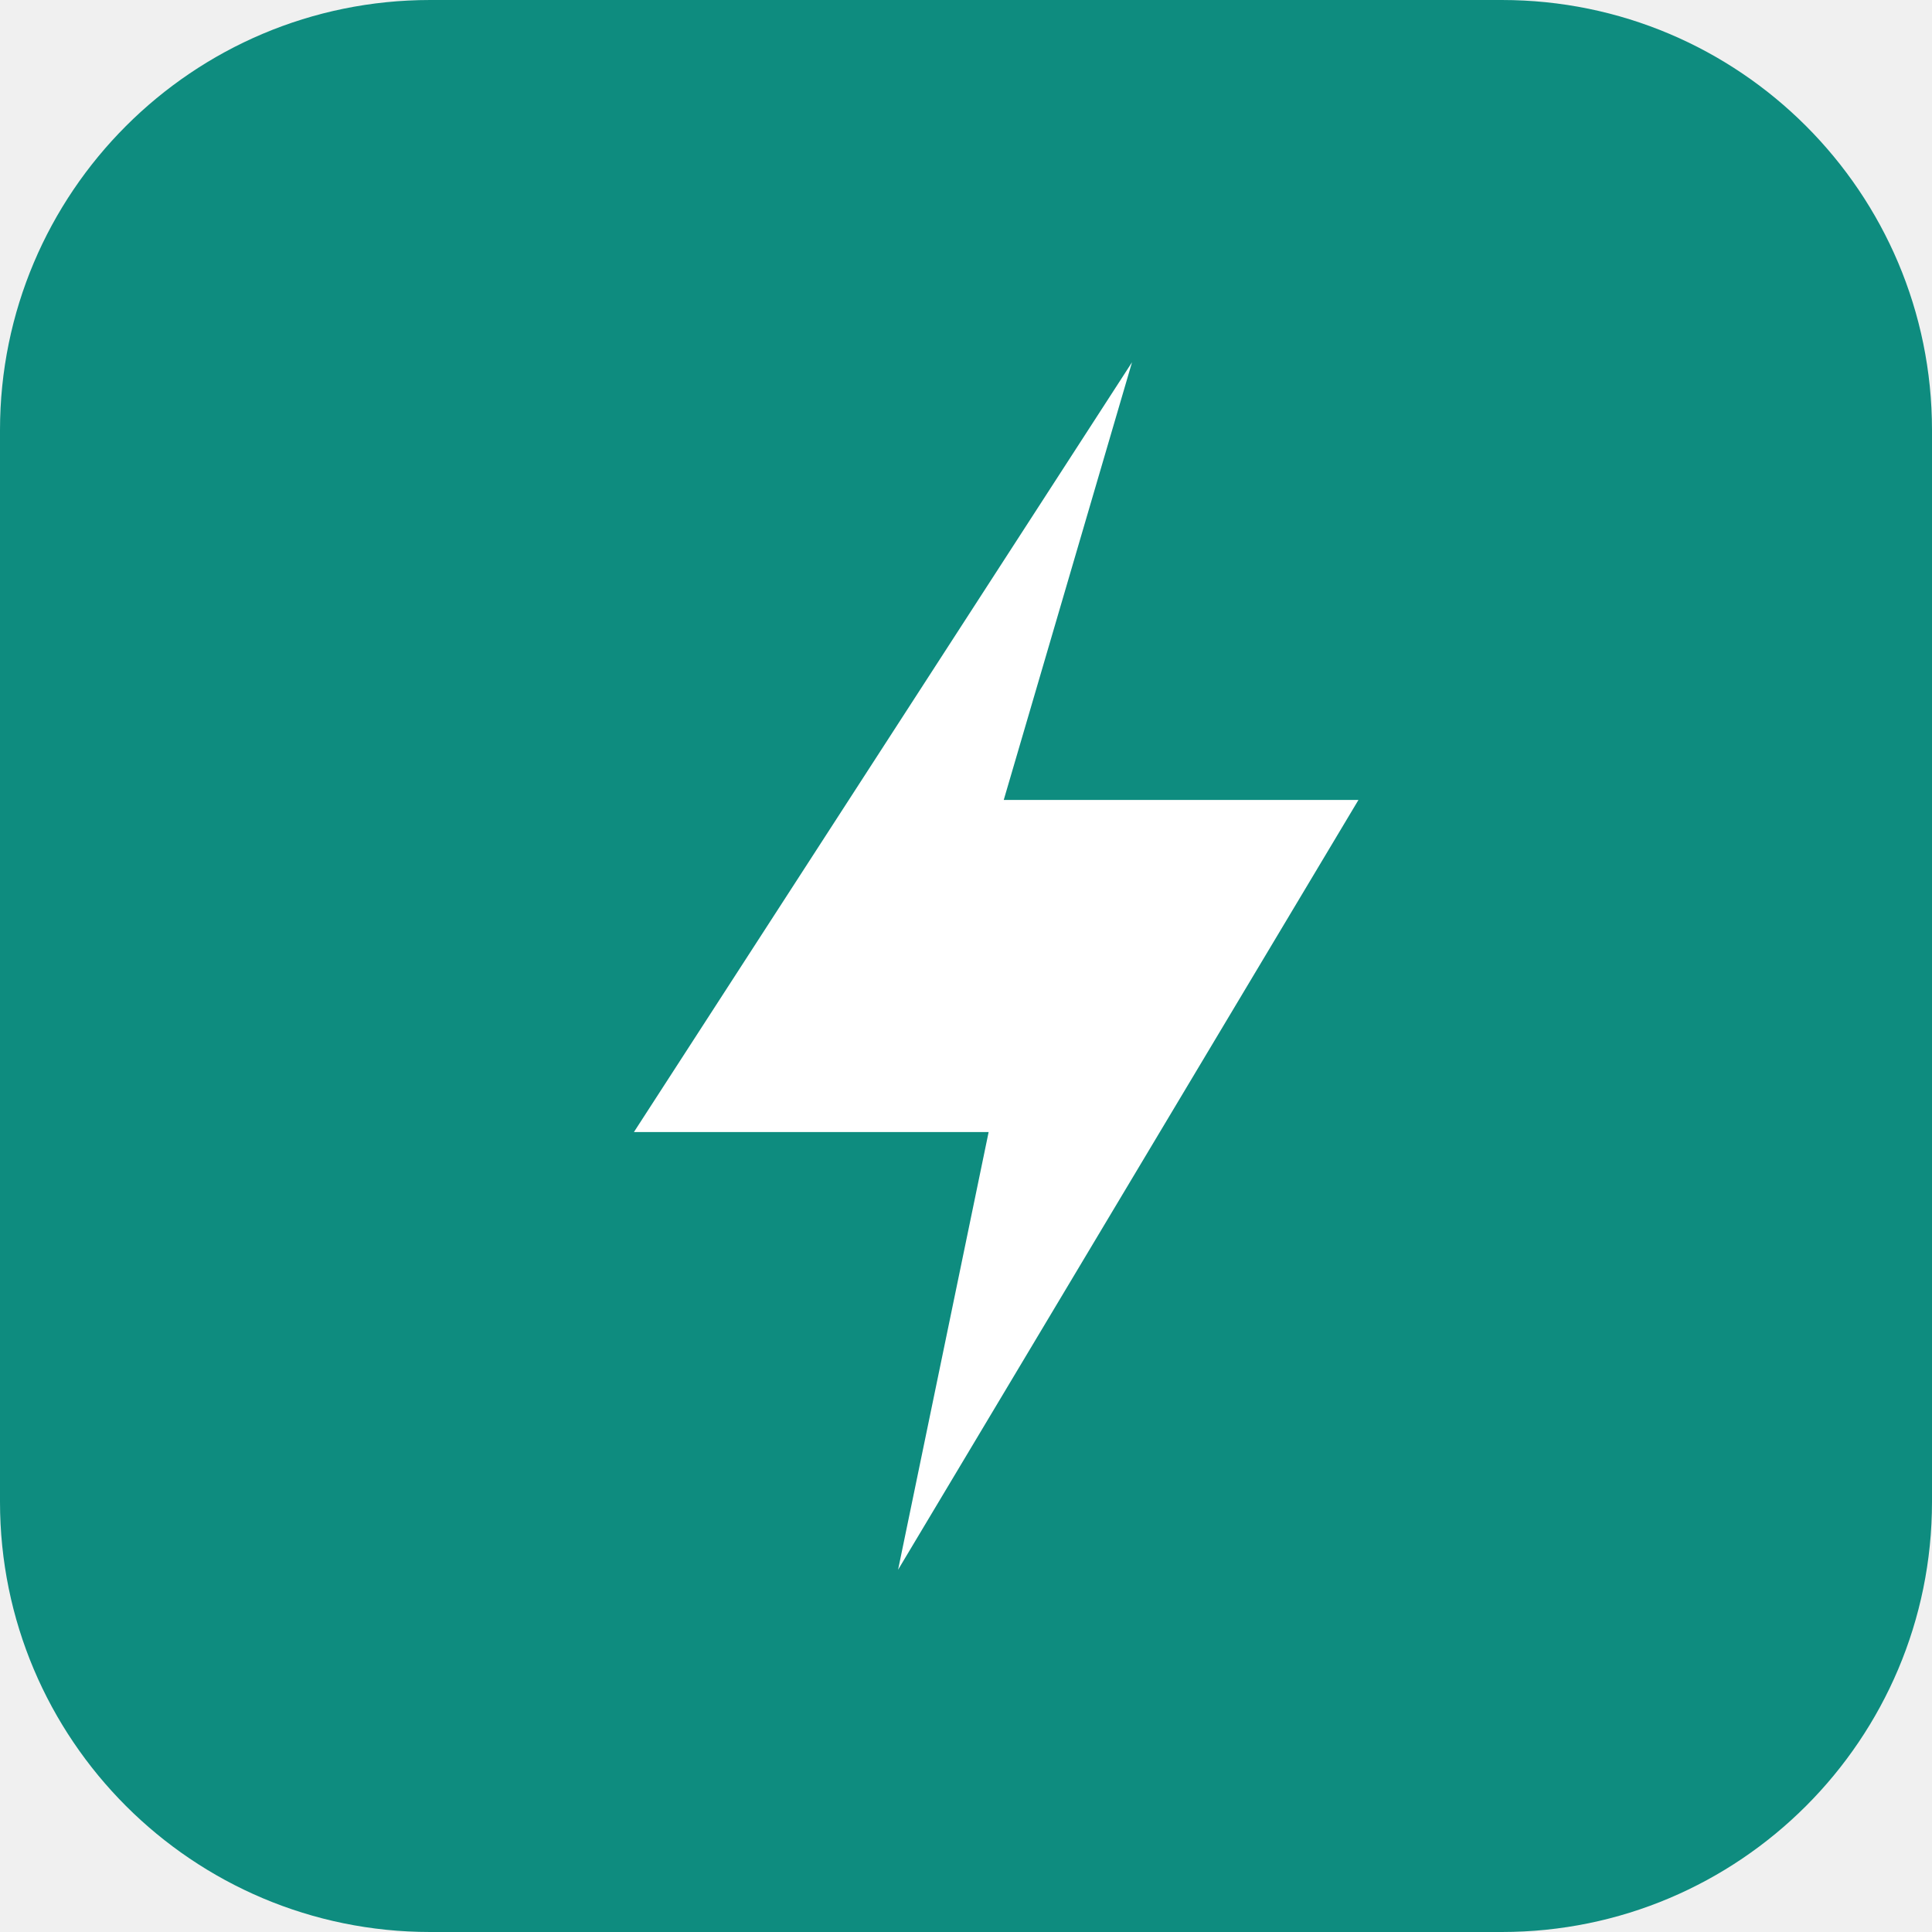
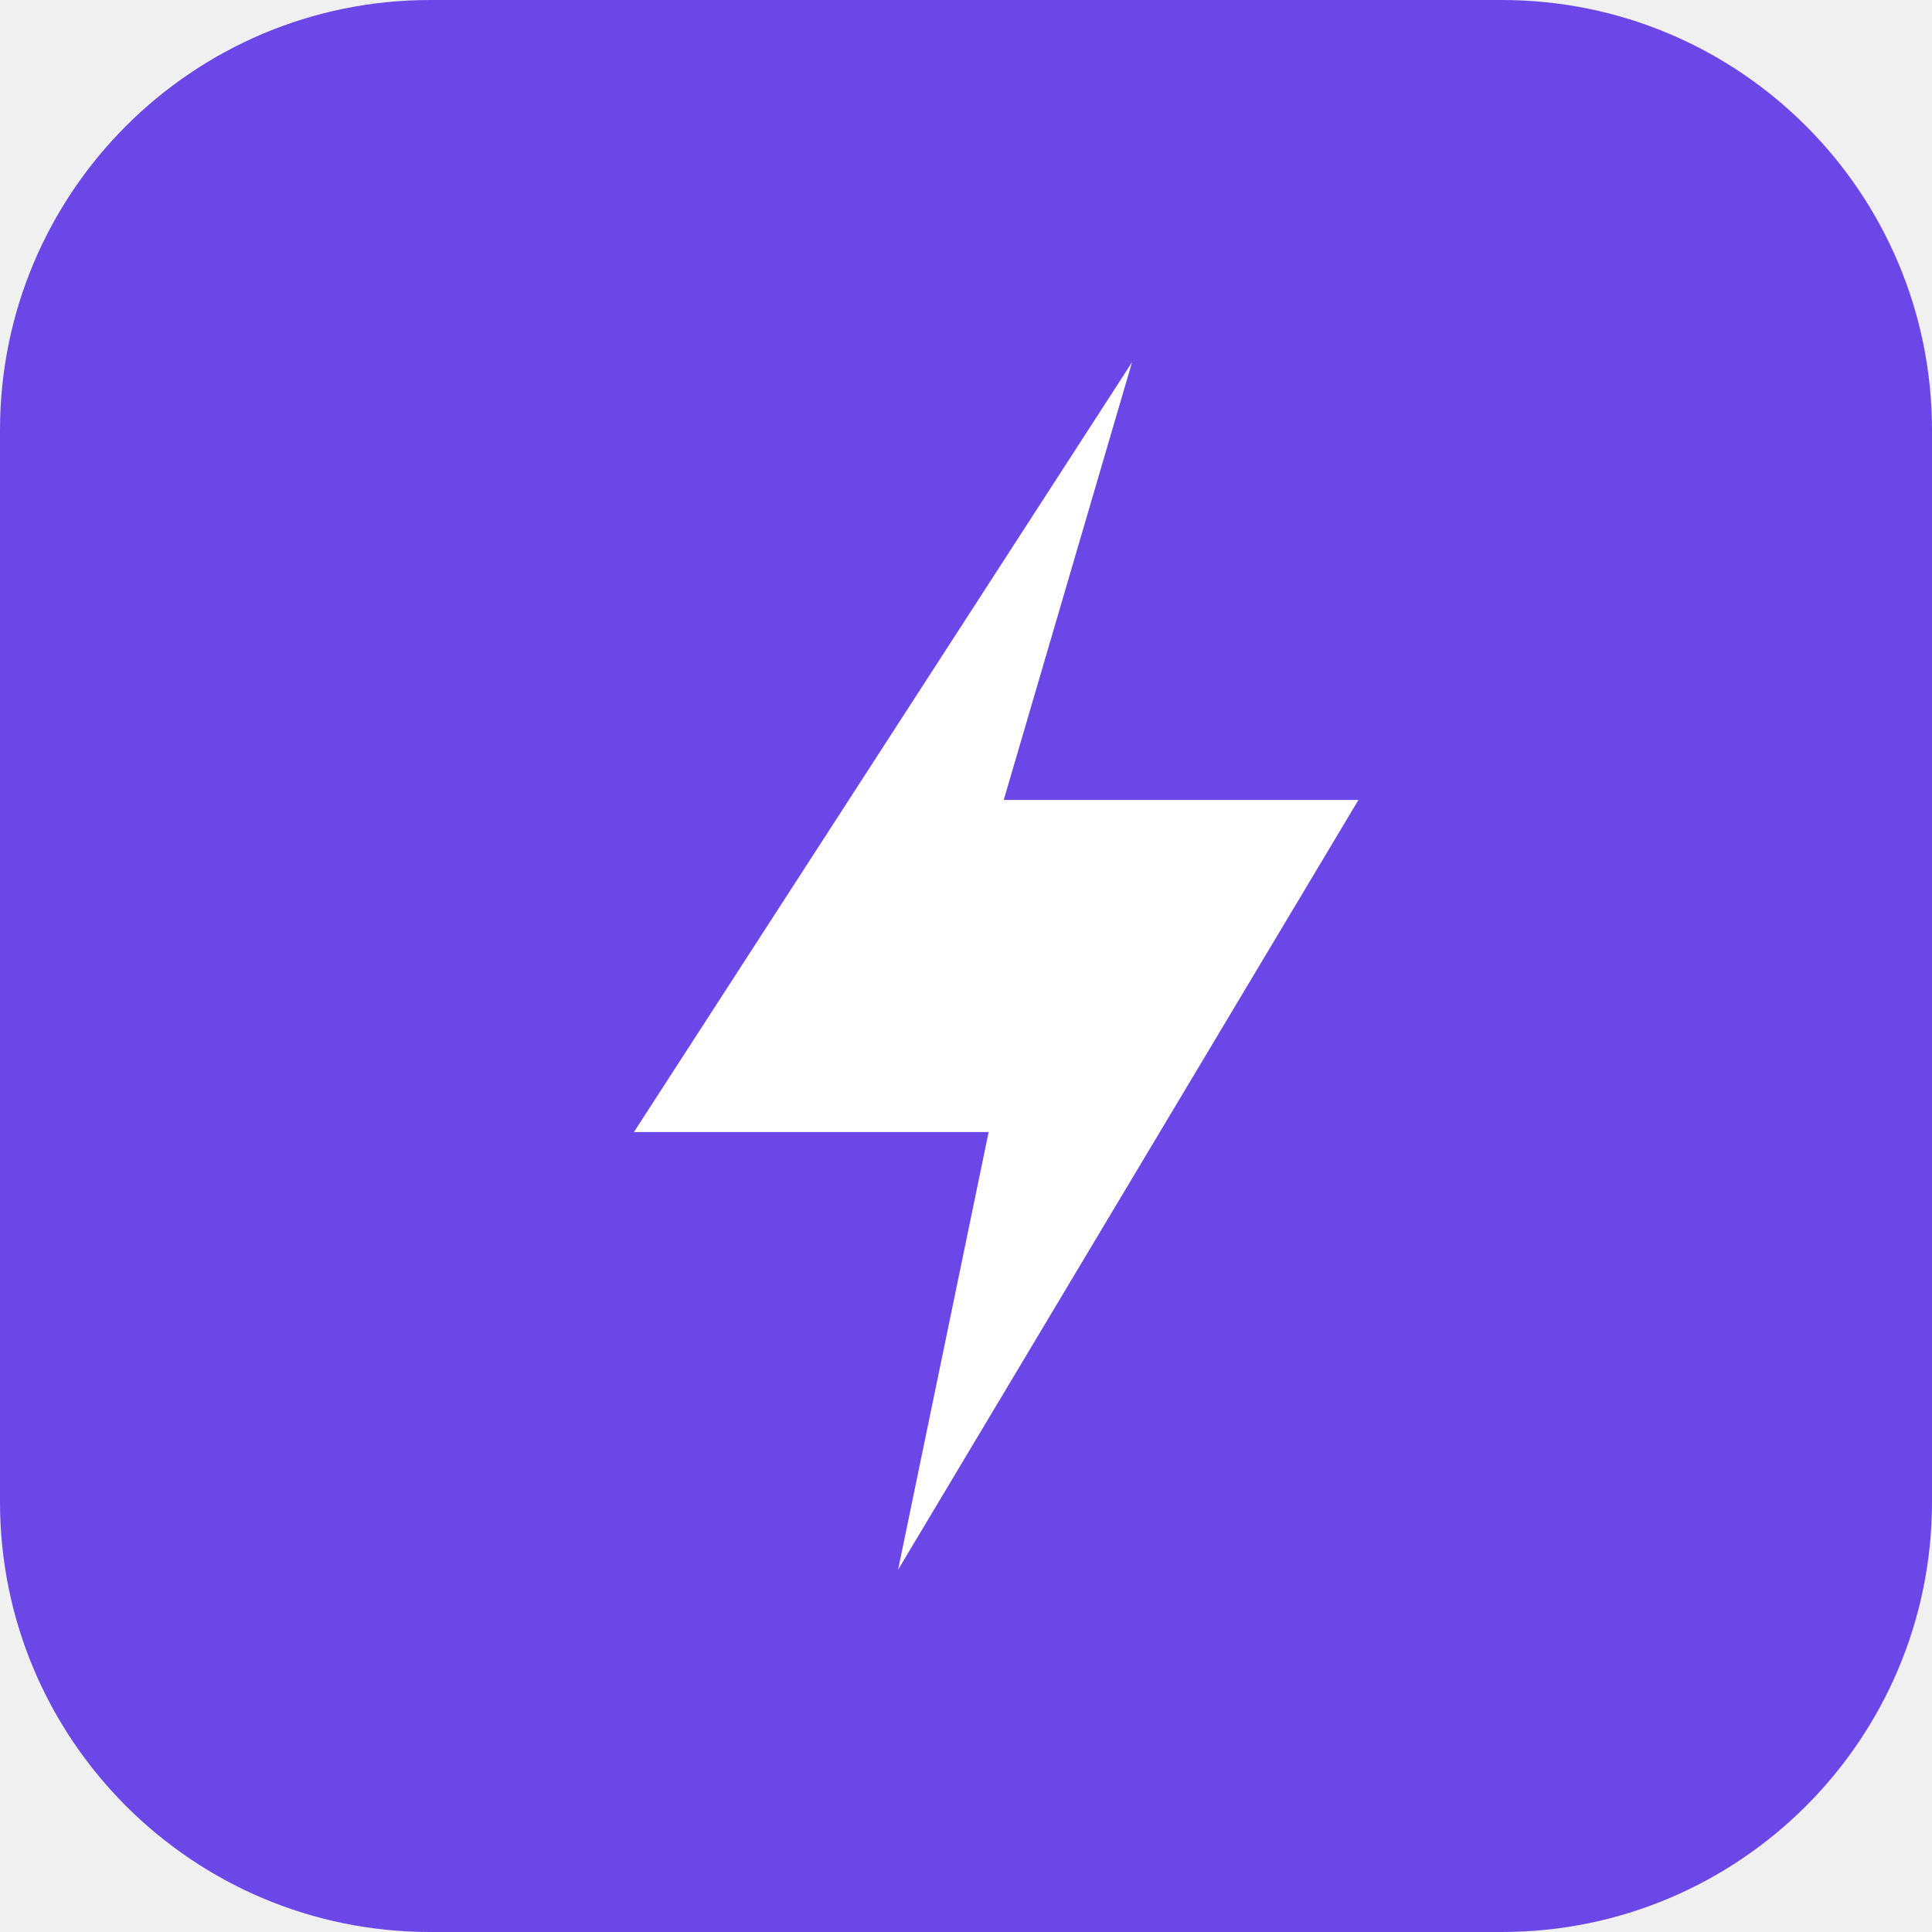
<svg xmlns="http://www.w3.org/2000/svg" viewBox="0 0 512 512">
-   <rect width="512" height="512" rx="114" fill="#0E8C7F" />
+   <rect width="512" height="512" rx="114" fill="#6C47E8" />
  <path d="M300 96 L168 300 h94 l-24 116 L360 212 h-94 z" fill="#ffffff" />
</svg>
